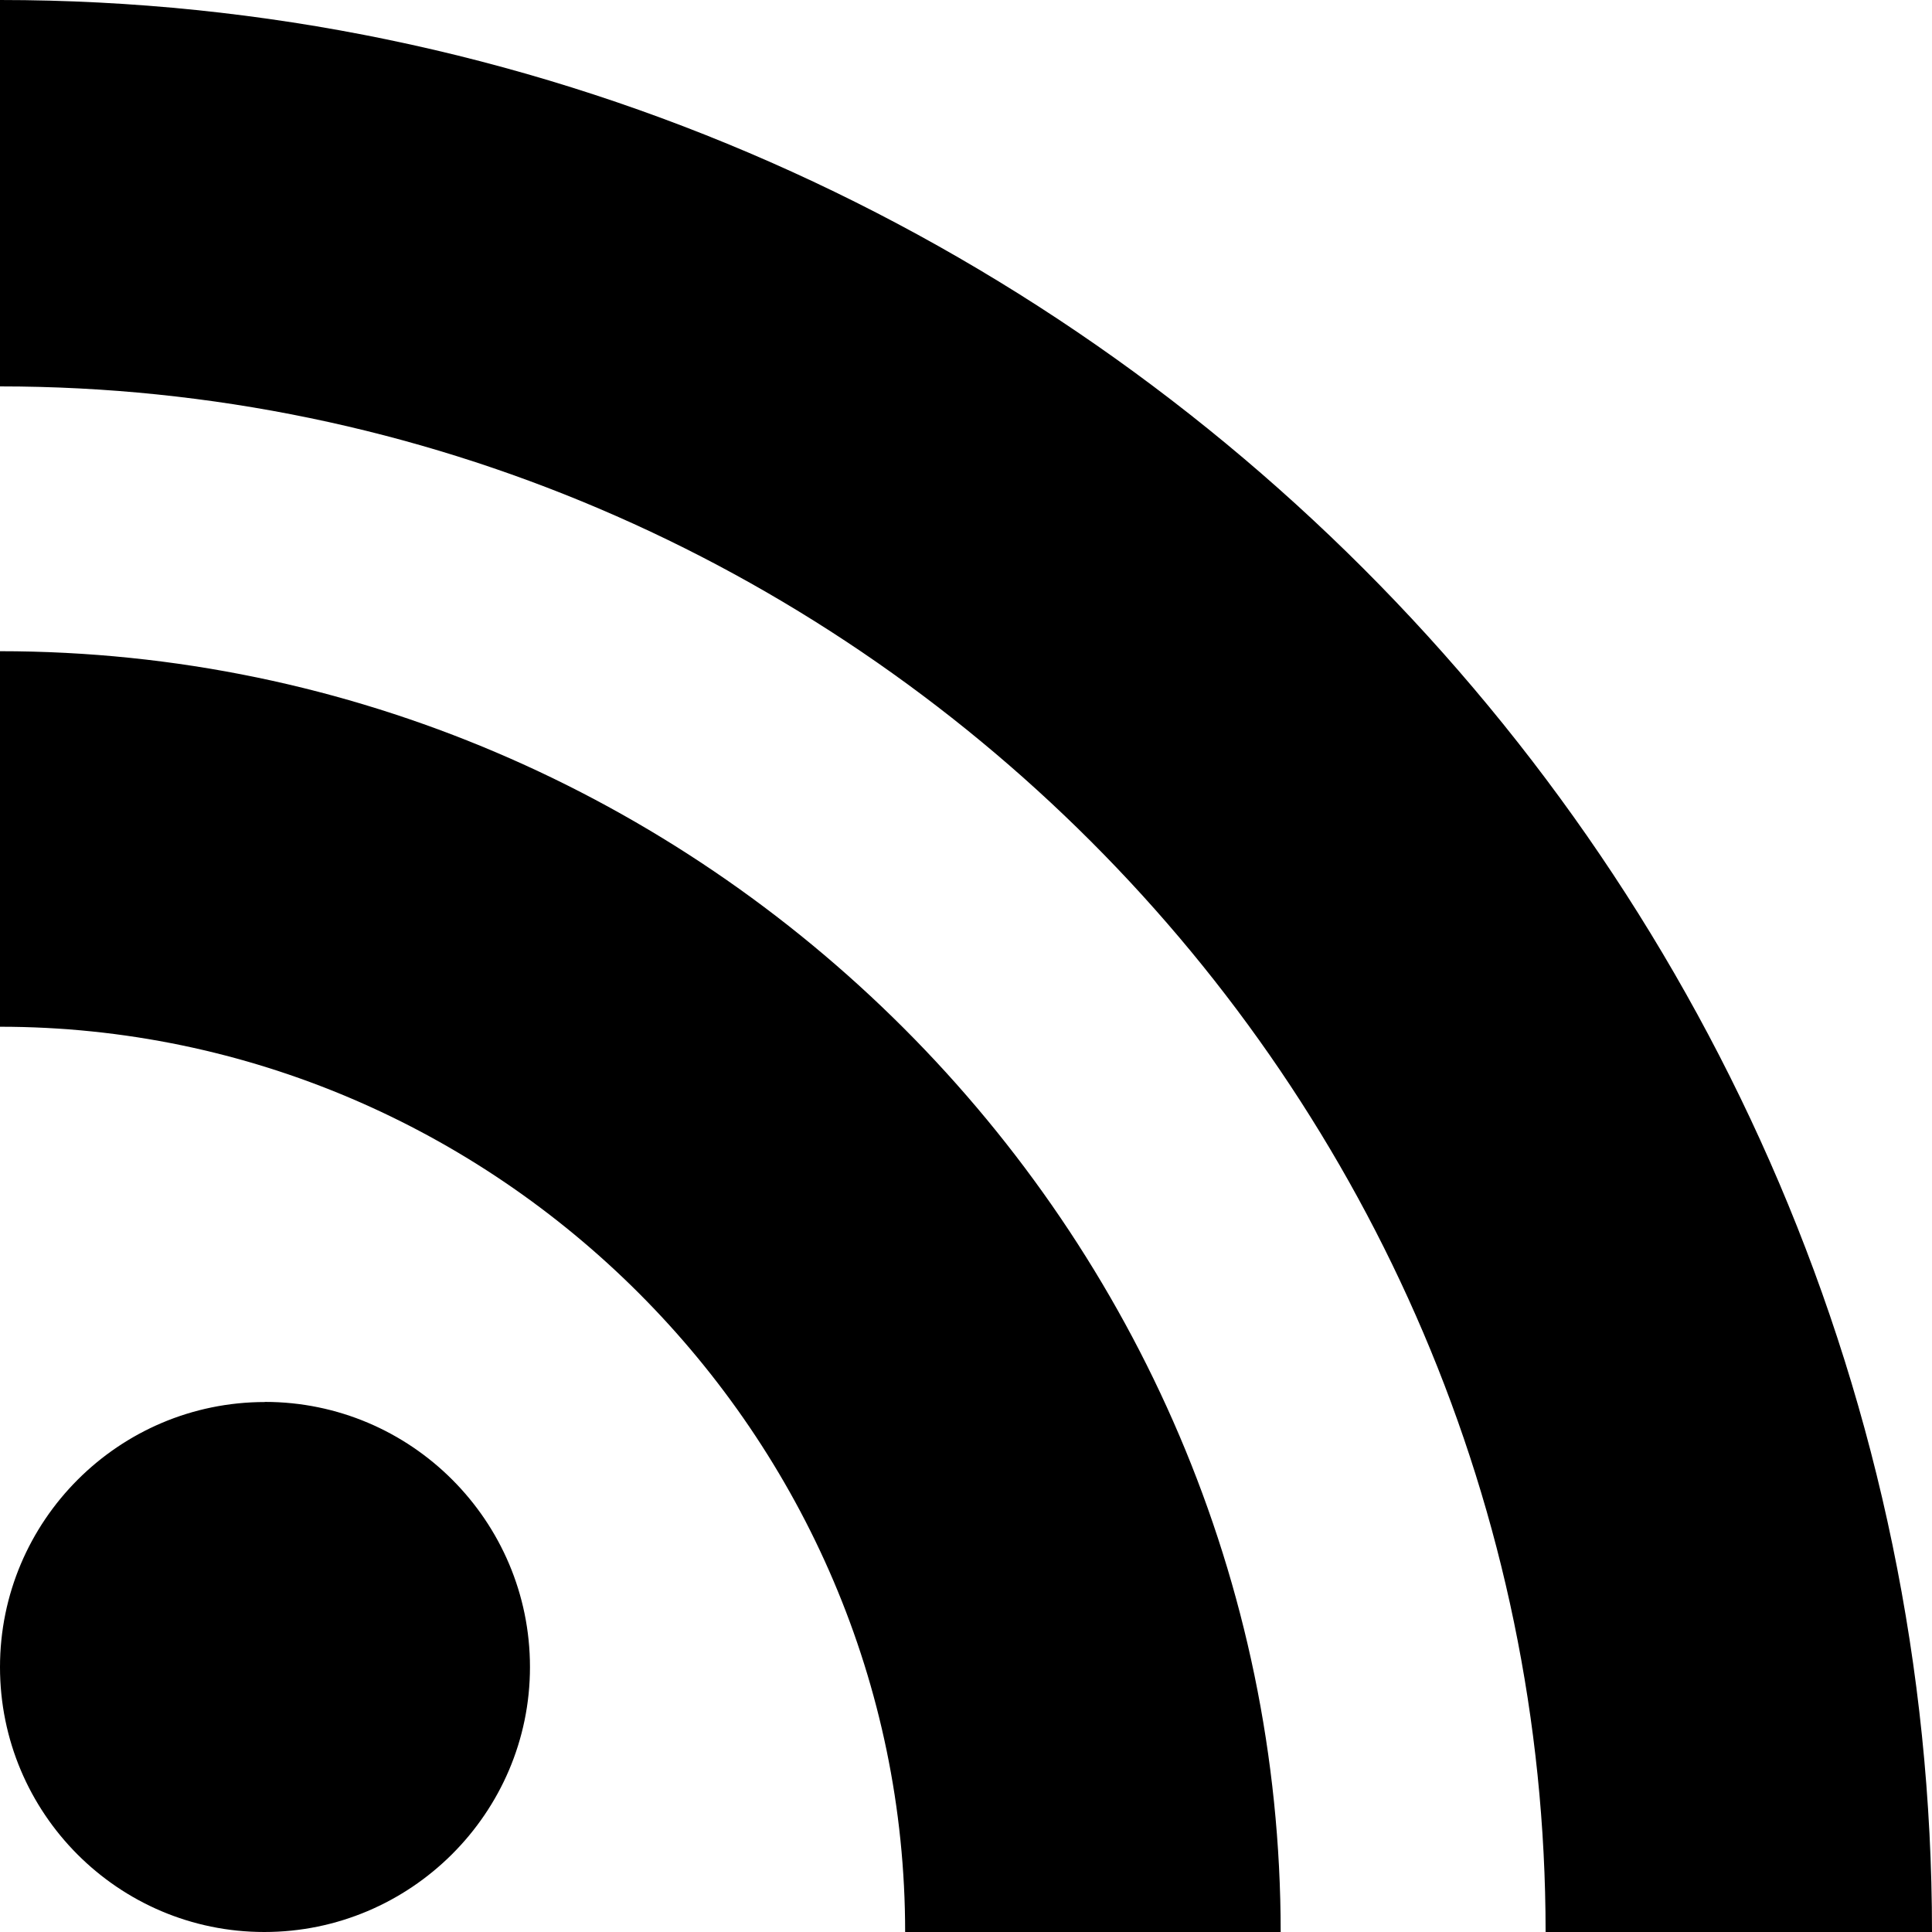
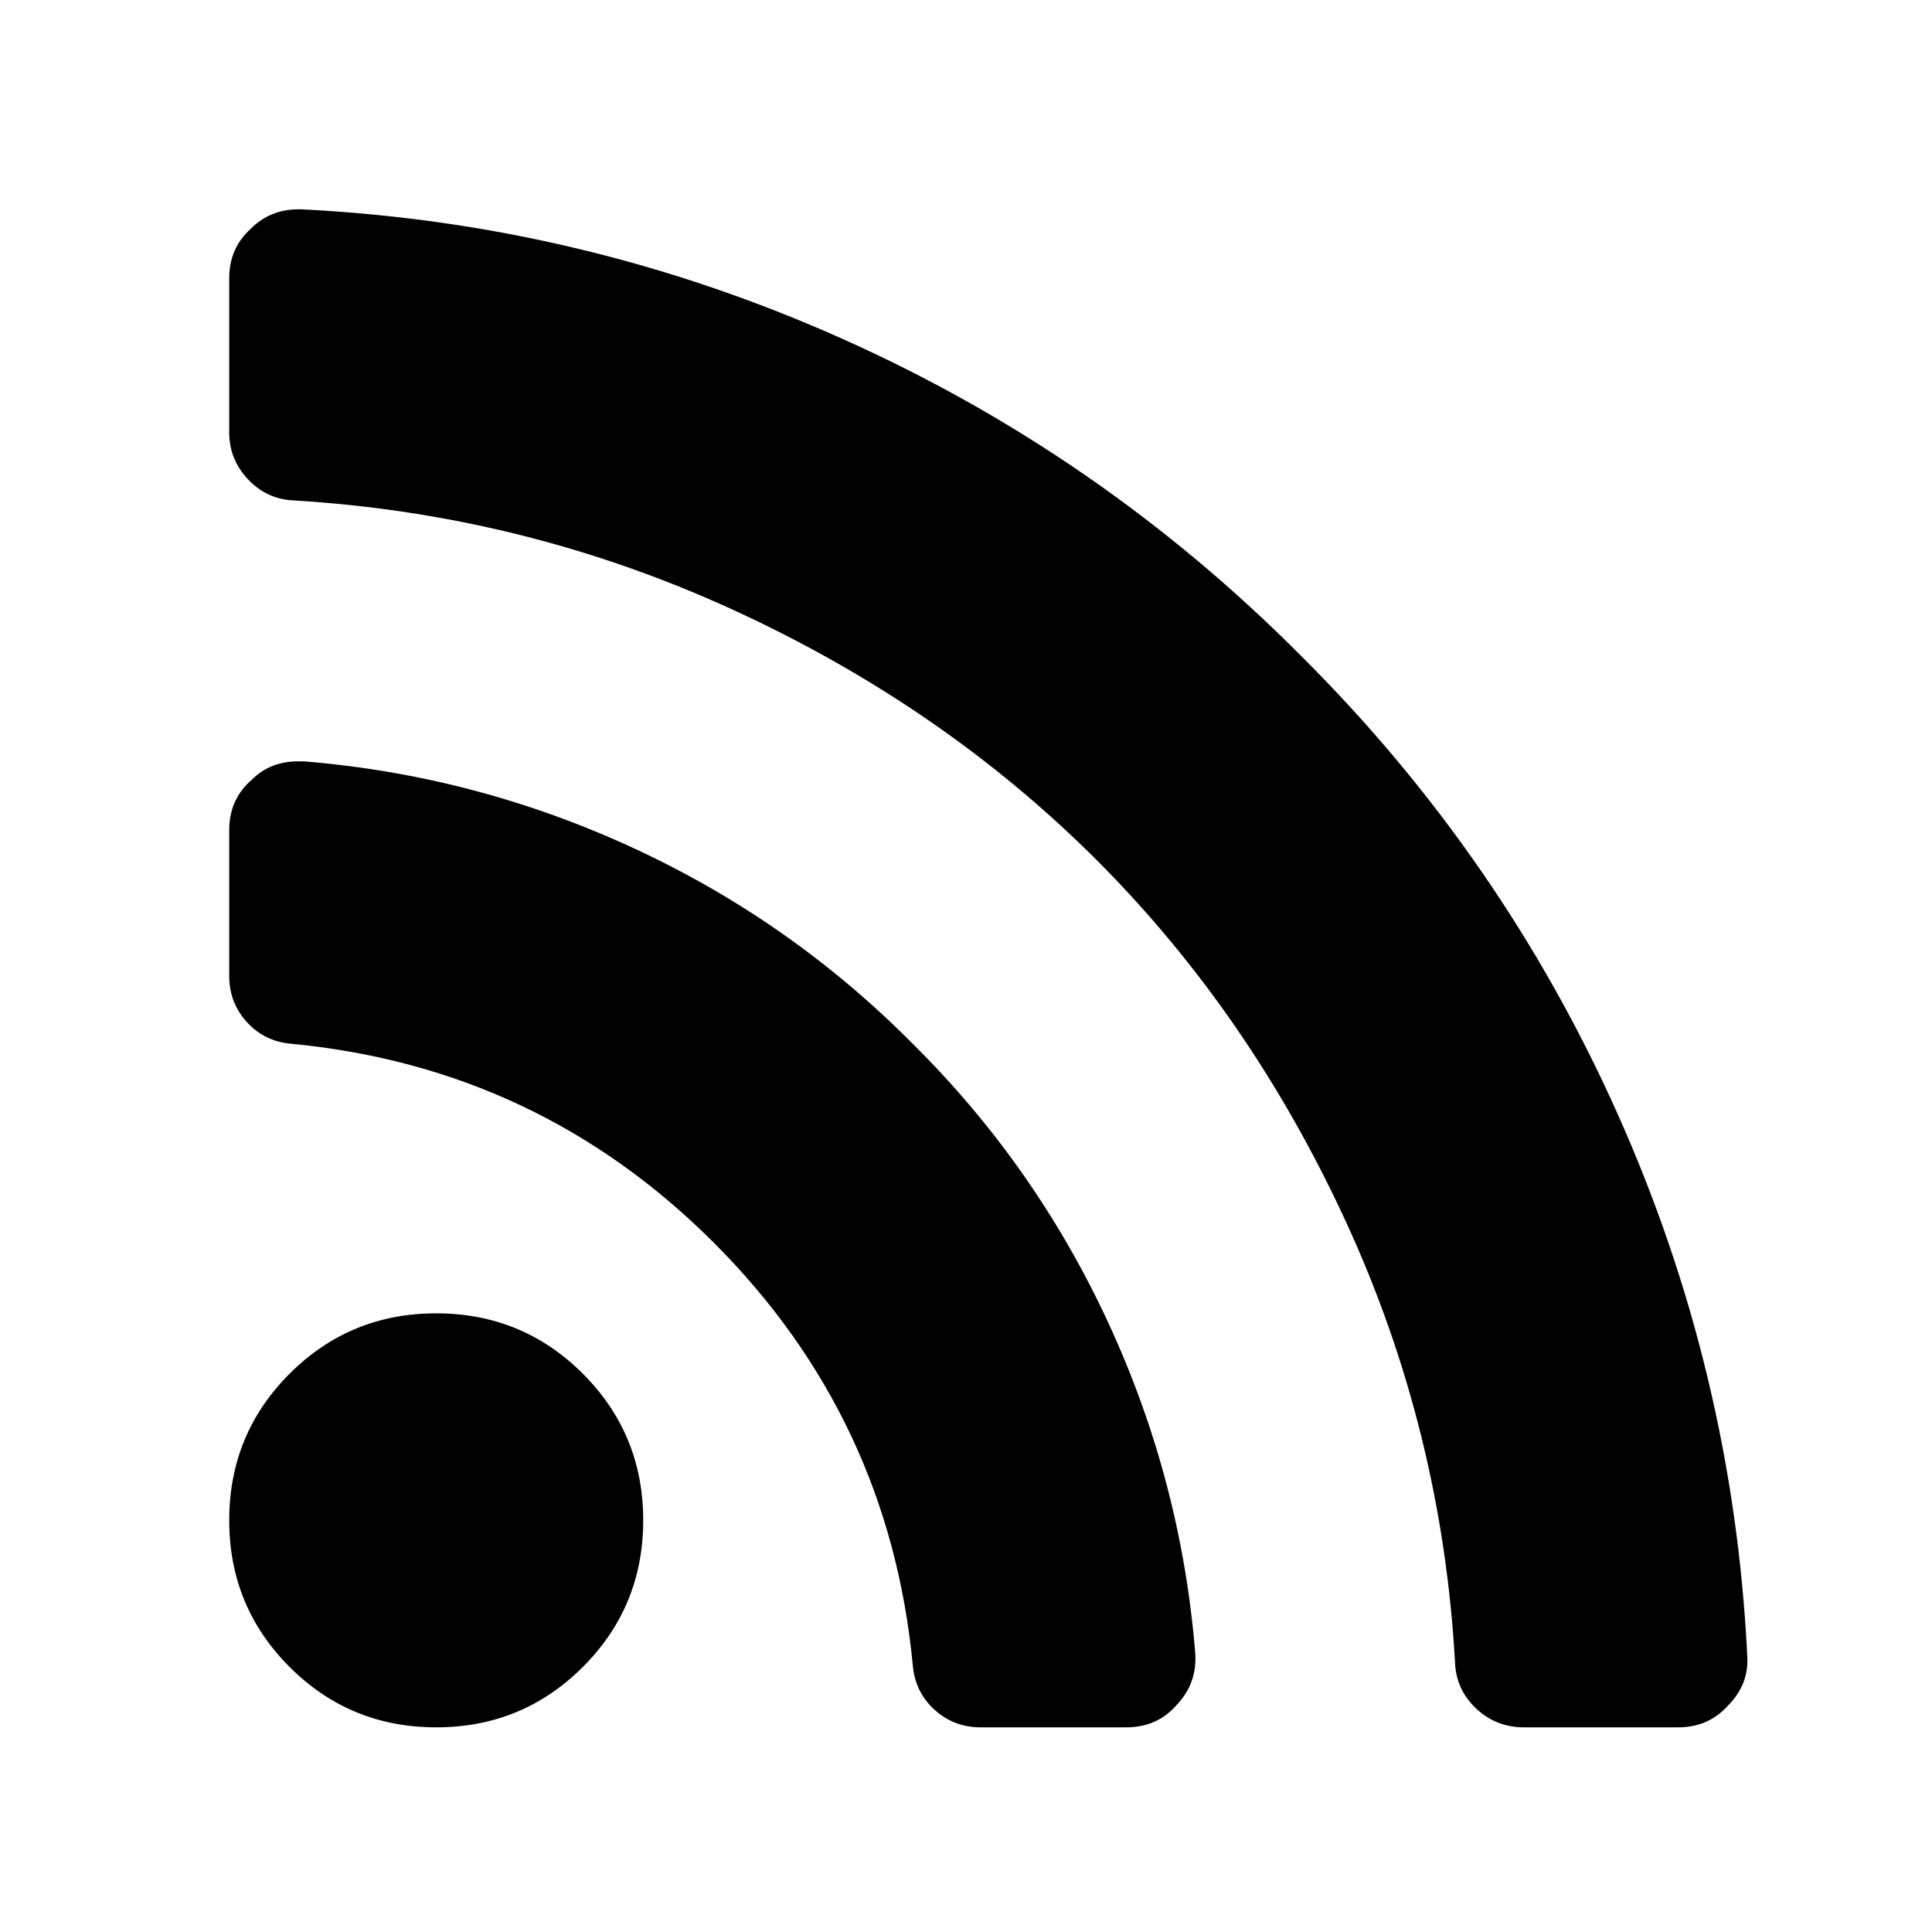
- <svg xmlns="http://www.w3.org/2000/svg" viewBox="0 0 16 16" fill-rule="evenodd" clip-rule="evenodd" stroke-linejoin="round" stroke-miterlimit="1.414">
-   <path d="M12.8 16C12.8 8.978 7.022 3.2 0 3.2V0c8.777 0 16 7.223 16 16h-3.2zM2.194 11.61c1.21 0 2.195.985 2.195 2.196 0 1.21-.99 2.194-2.2 2.194C.98 16 0 15.017 0 13.806c0-1.21.983-2.195 2.194-2.195zM10.606 16h-3.11c0-4.113-3.383-7.497-7.496-7.497v-3.11c5.818 0 10.606 4.79 10.606 10.607z" />
+ <svg xmlns="http://www.w3.org/2000/svg" viewBox="0 -256 1792 1792" id="svg2989" version="1.1" width="100%" height="100%">
+   <defs id="defs2997" />
+   <g transform="matrix(1,0,0,-1,212.6102,1346.169)" id="g2991">
+     <path d="M 384,192 Q 384,112 328,56 272,0 192,0 112,0 56,56 0,112 0,192 q 0,80 56,136 56,56 136,56 80,0 136,-56 56,-56 56,-136 z M 896,69 Q 898,41 879,21 861,0 832,0 H 697 Q 672,0 654,16.5 636,33 634,58 612,287 449.5,449.5 287,612 58,634 33,636 16.5,654 0,672 0,697 v 135 q 0,29 21,47 17,17 43,17 h 5 Q 229,883 375,815.5 521,748 634,634 748,521 815.5,375 883,229 896,69 z m 512,-2 Q 1410,40 1390,20 1372,0 1344,0 H 1201 Q 1175,0 1156.5,17.5 1138,35 1137,60 1125,275 1036,468.5 947,662 804.5,804.5 662,947 468.5,1036 275,1125 60,1138 35,1139 17.5,1157.5 0,1176 0,1201 v 143 q 0,28 20,46 18,18 44,18 h 3 Q 329,1395 568.5,1288 808,1181 994,994 1181,808 1288,568.5 1395,329 1408,67 z" id="path2993" style="fill:currentColor" />
+   </g>
</svg>
